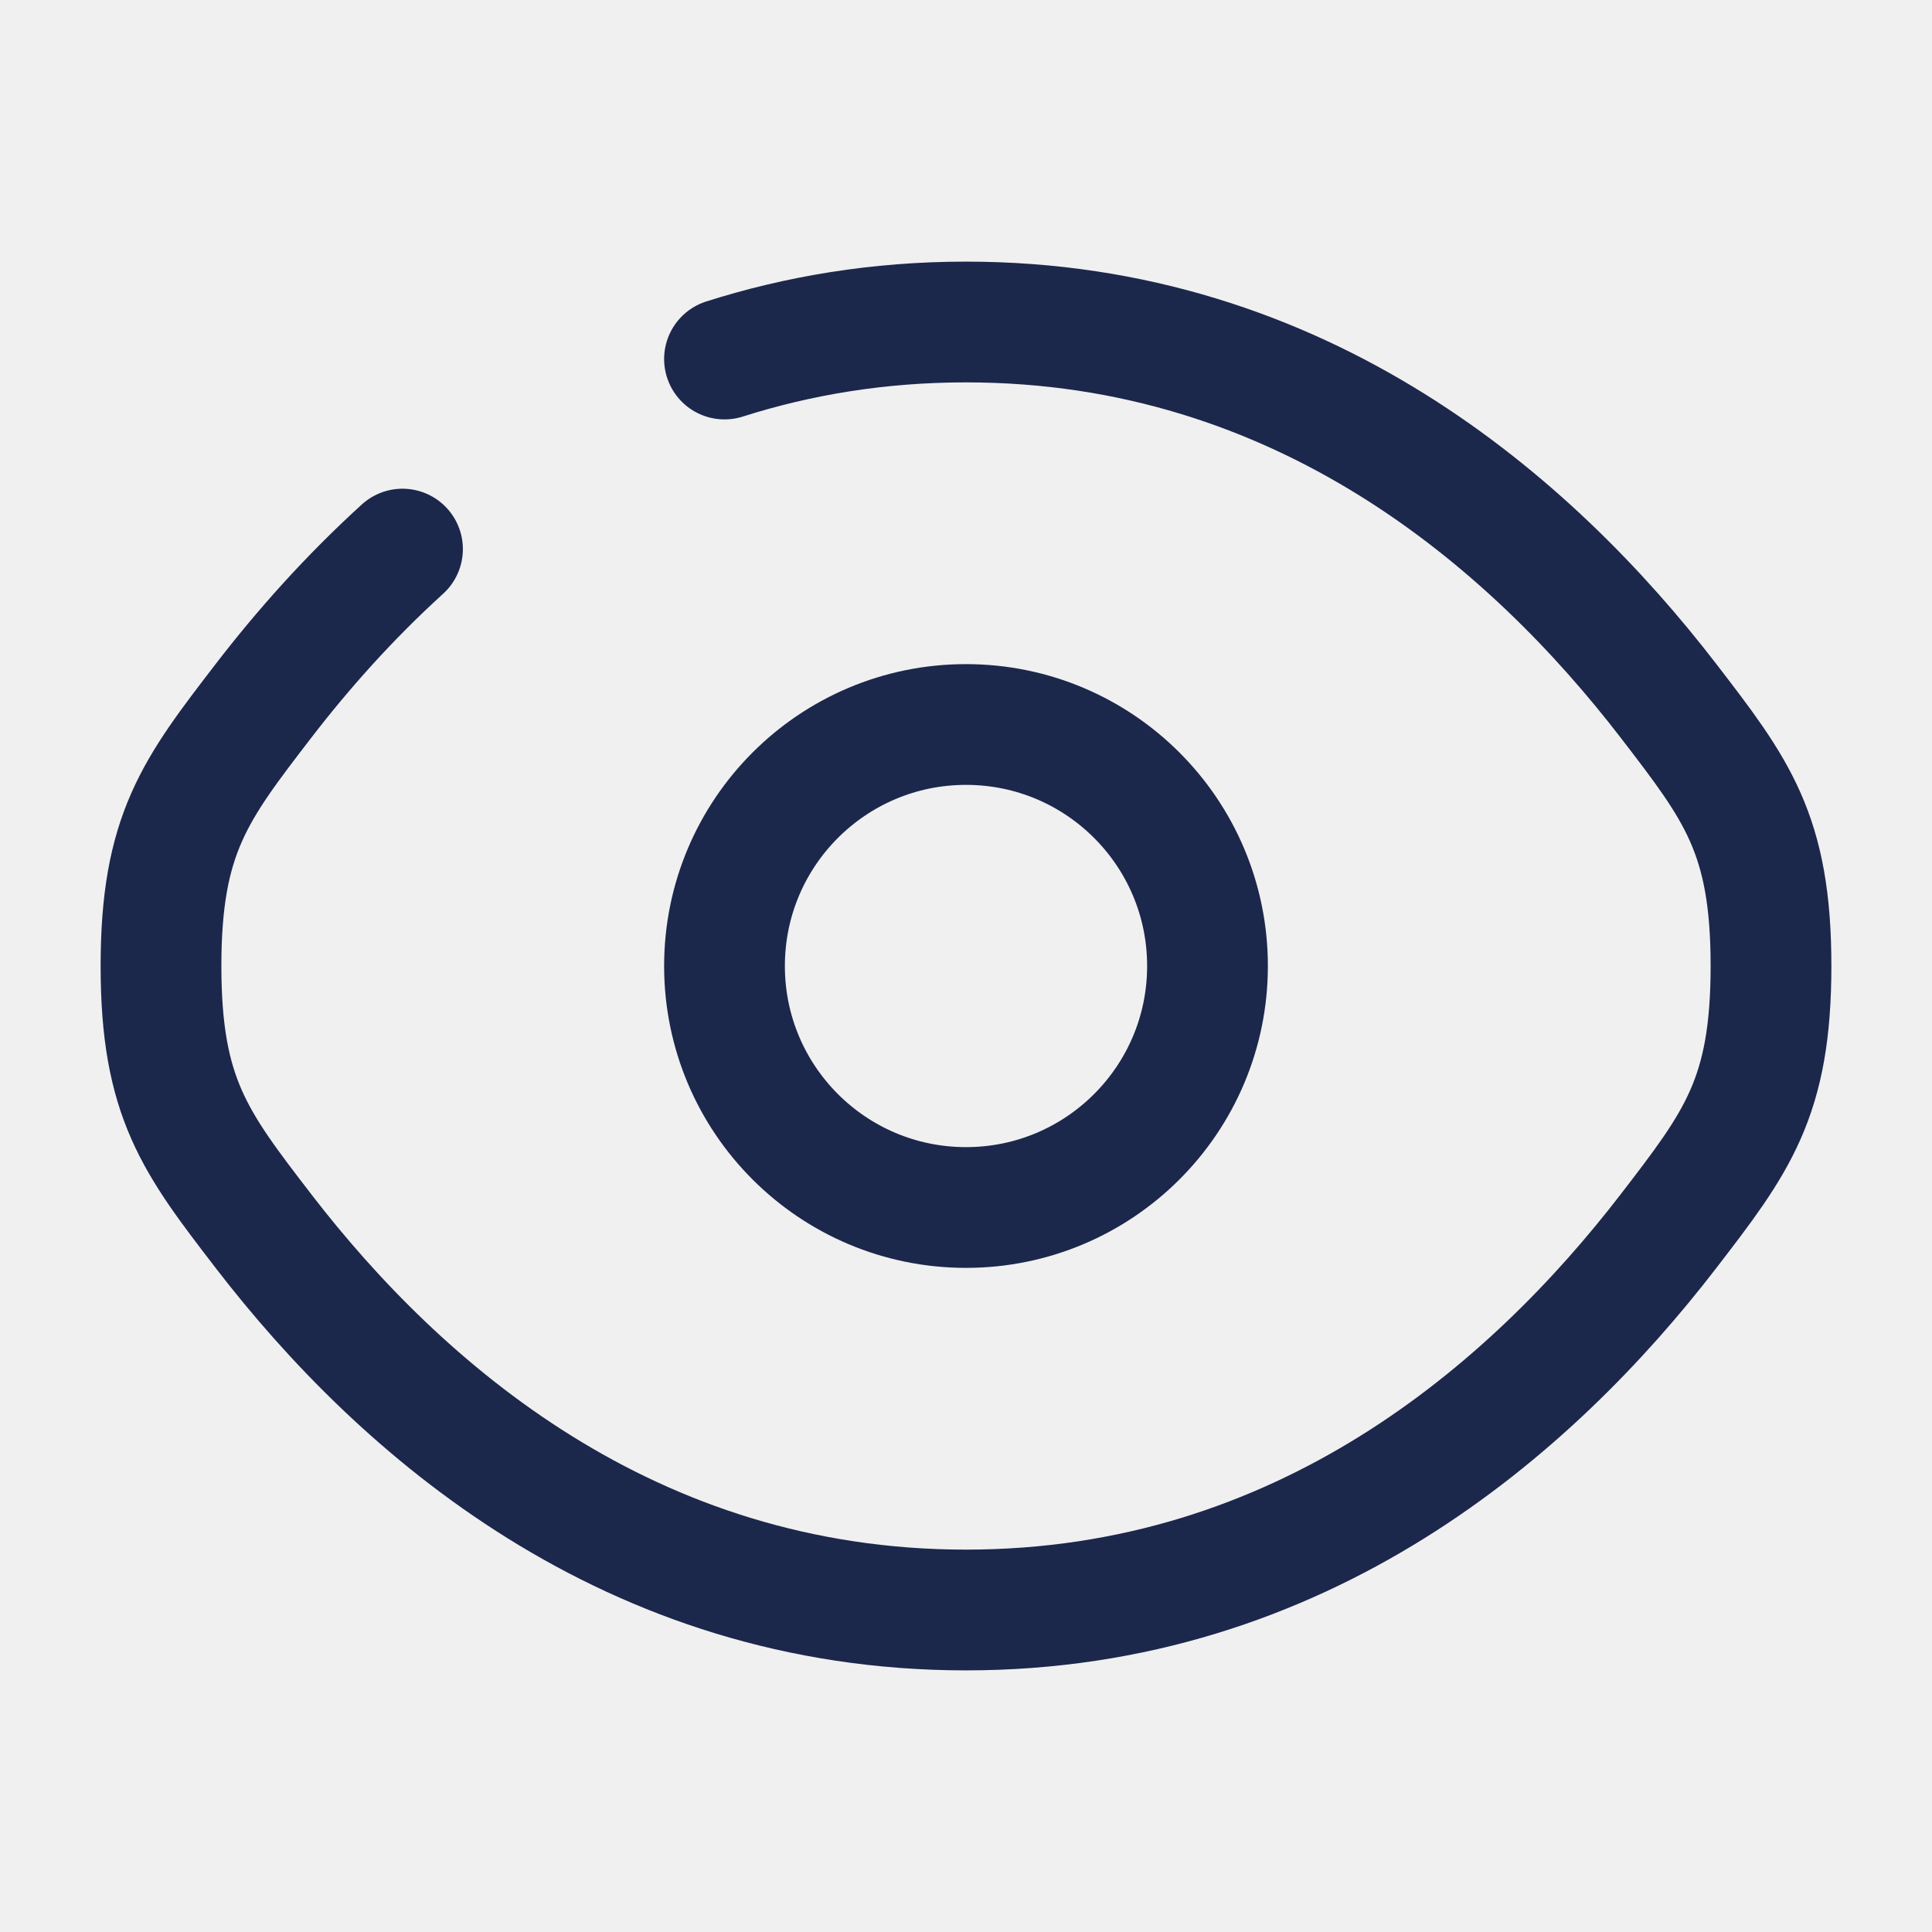
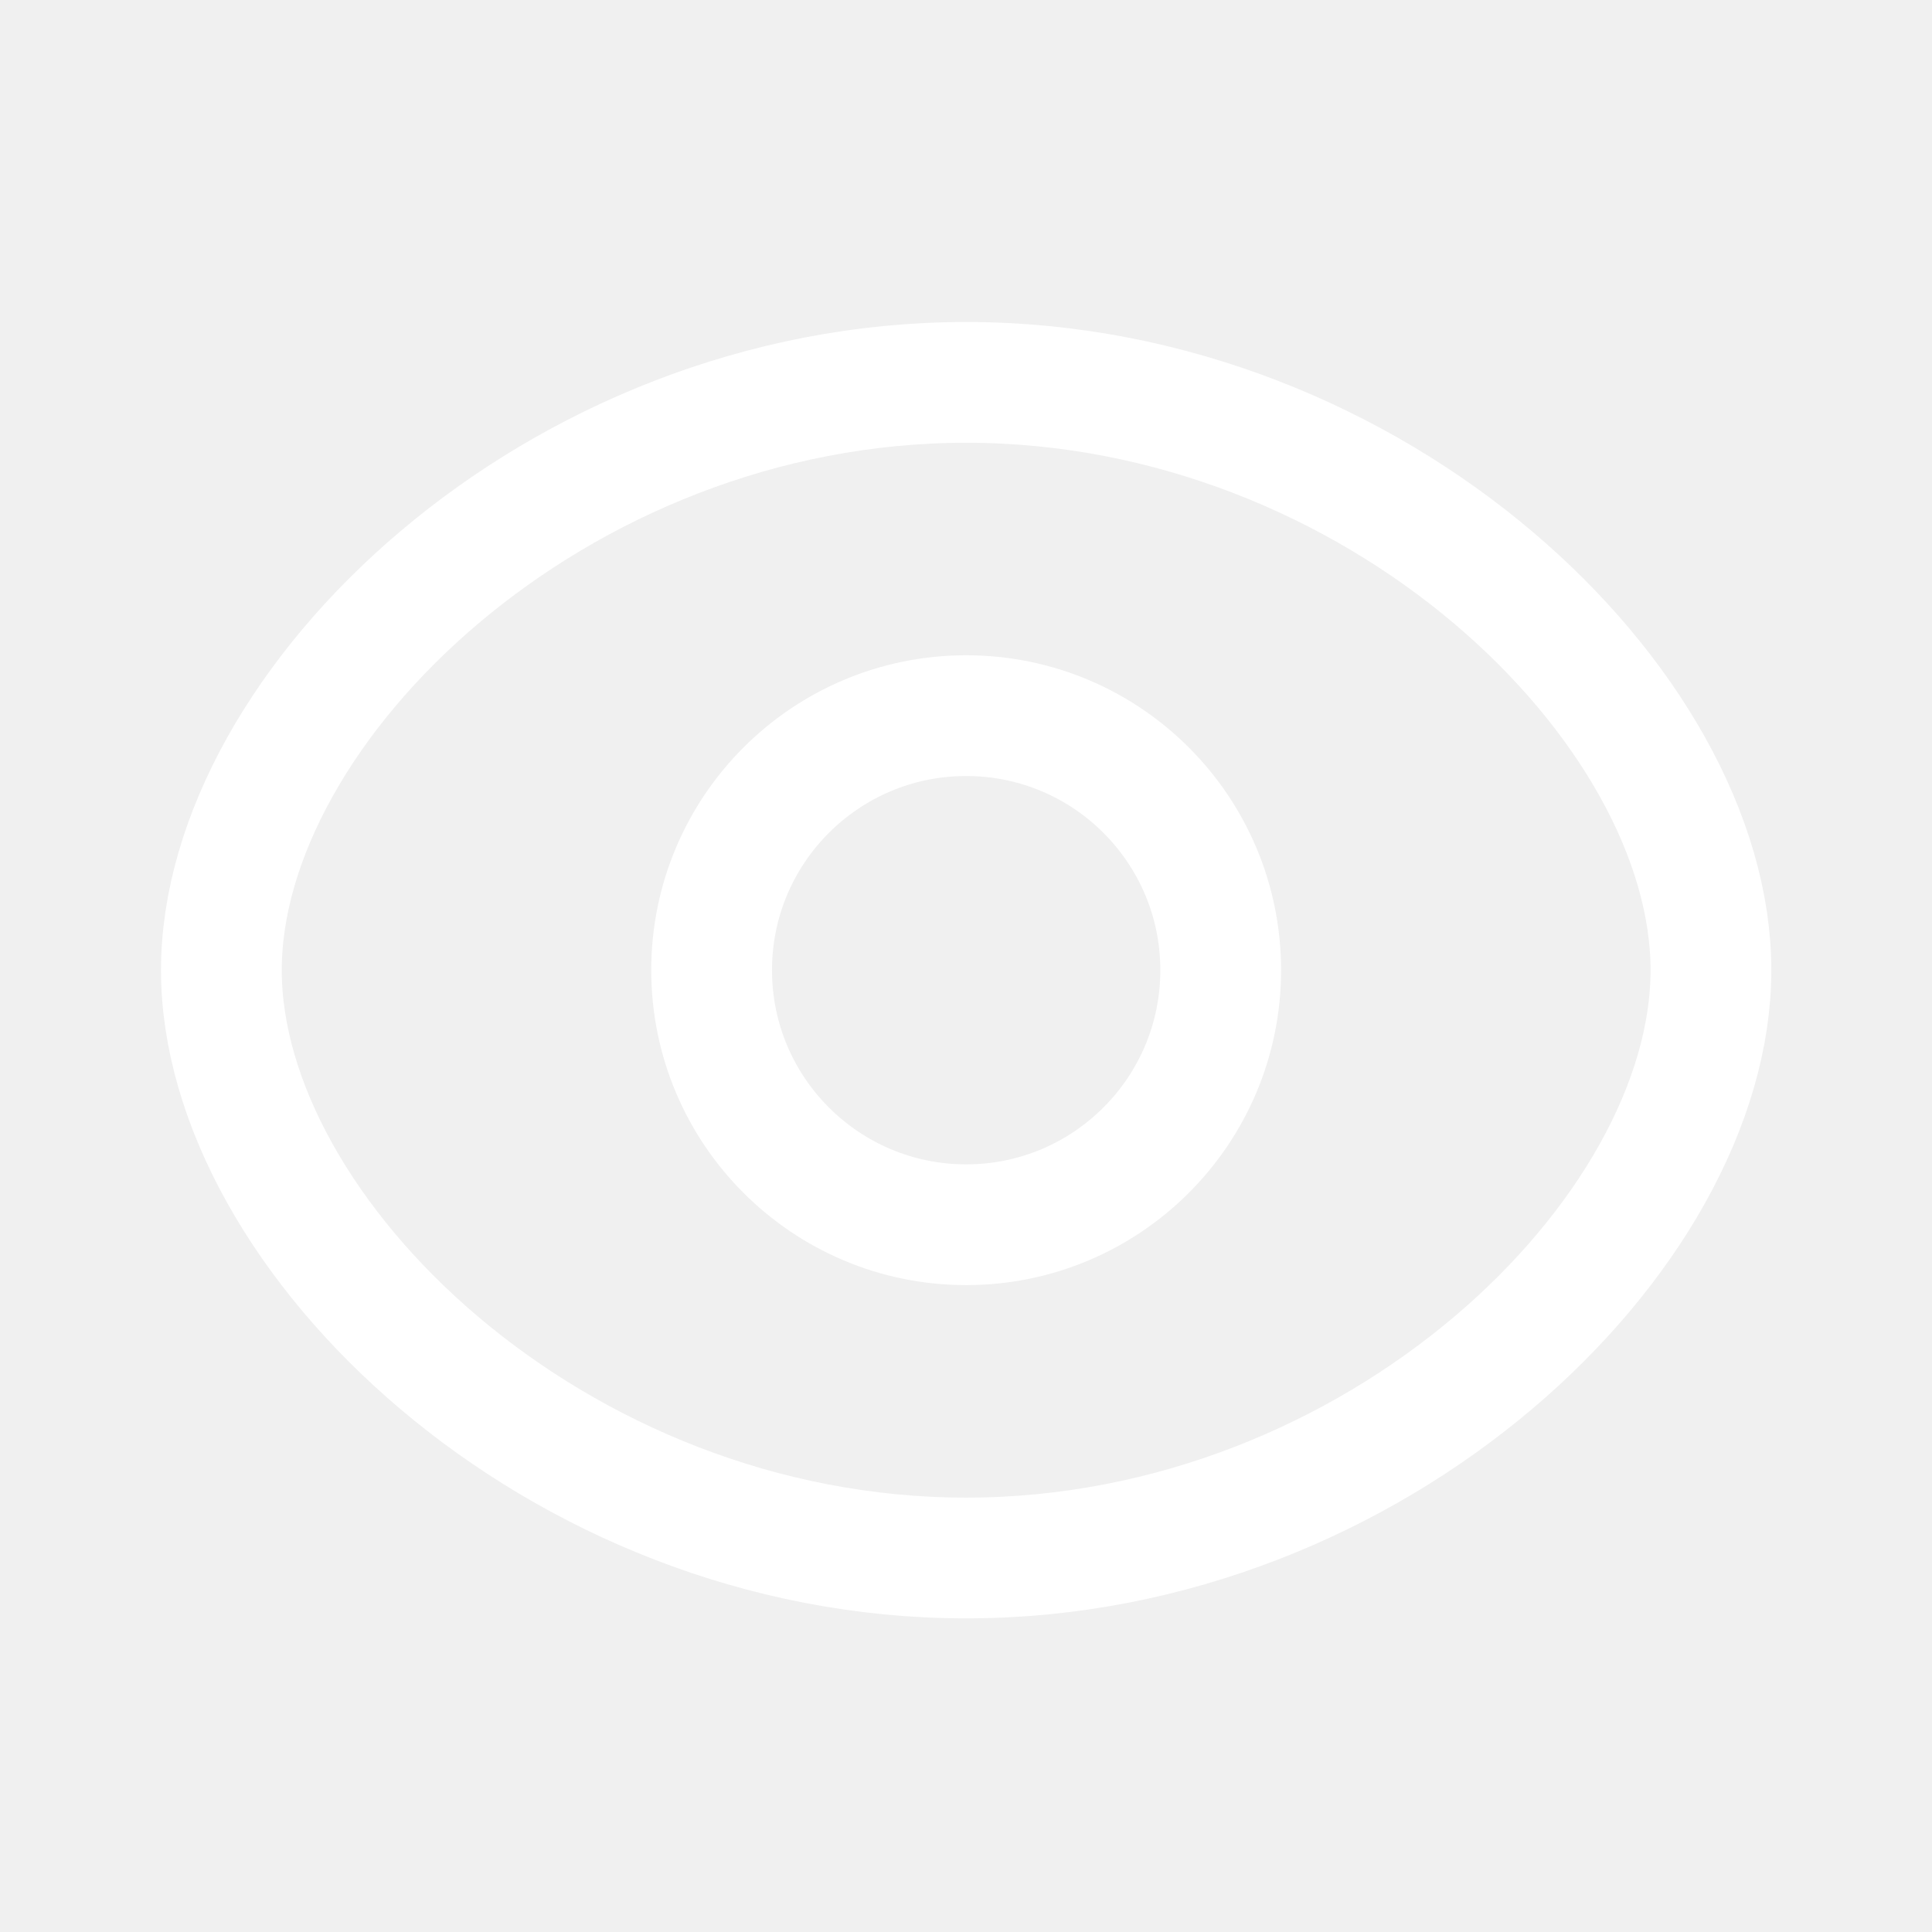
<svg xmlns="http://www.w3.org/2000/svg" width="800px" height="800px" viewBox="0 0 24 24" fill="none">
-   <path d="M9 4.46C9.912 4.17 10.91 4 12 4C16.182 4 19.028 6.5 20.725 8.704C21.575 9.809 22 10.361 22 12C22 13.639 21.575 14.191 20.725 15.296C19.028 17.5 16.182 20 12 20C7.818 20 4.972 17.5 3.275 15.296C2.425 14.191 2 13.639 2 12C2 10.361 2.425 9.809 3.275 8.704C3.756 8.079 4.33 7.43 5 6.821" stroke="#1C274C" stroke-width="1.5" stroke-linecap="round" />
-   <path d="M15 12C15 13.657 13.657 15 12 15C10.343 15 9 13.657 9 12C9 10.343 10.343 9 12 9C13.657 9 15 10.343 15 12Z" stroke="#1C274C" stroke-width="1.5" />
+   <g id="SVGRepo_bgCarrier" stroke-width="0" />
+   <g id="SVGRepo_tracerCarrier" stroke-linecap="round" stroke-linejoin="round" />
+   <g id="SVGRepo_iconCarrier">
+     <g id="Iconly/Curved/Show">
+       <g id="Show">
+         <path id="Stroke 1" fill-rule="evenodd" clip-rule="evenodd" d="M15.164 12.052C15.164 13.798 13.748 15.214 12.002 15.214C10.256 15.214 8.84 13.798 8.84 12.052C8.84 10.305 10.256 8.89 12.002 8.89C13.748 8.89 15.164 10.305 15.164 12.052Z" stroke="#ffffff" stroke-width="1.5" stroke-linecap="round" stroke-linejoin="round" />
+         <path id="Stroke 3" fill-rule="evenodd" clip-rule="evenodd" d="M2.75 12.052C2.75 15.332 6.892 19.354 12.002 19.354C17.111 19.354 21.254 15.335 21.254 12.052C21.254 8.769 17.111 4.75 12.002 4.75C6.892 4.75 2.75 8.772 2.75 12.052Z" stroke="#ffffff" stroke-width="1.5" stroke-linecap="round" stroke-linejoin="round" />
+       </g>
+     </g>
+   </g>
</svg>
